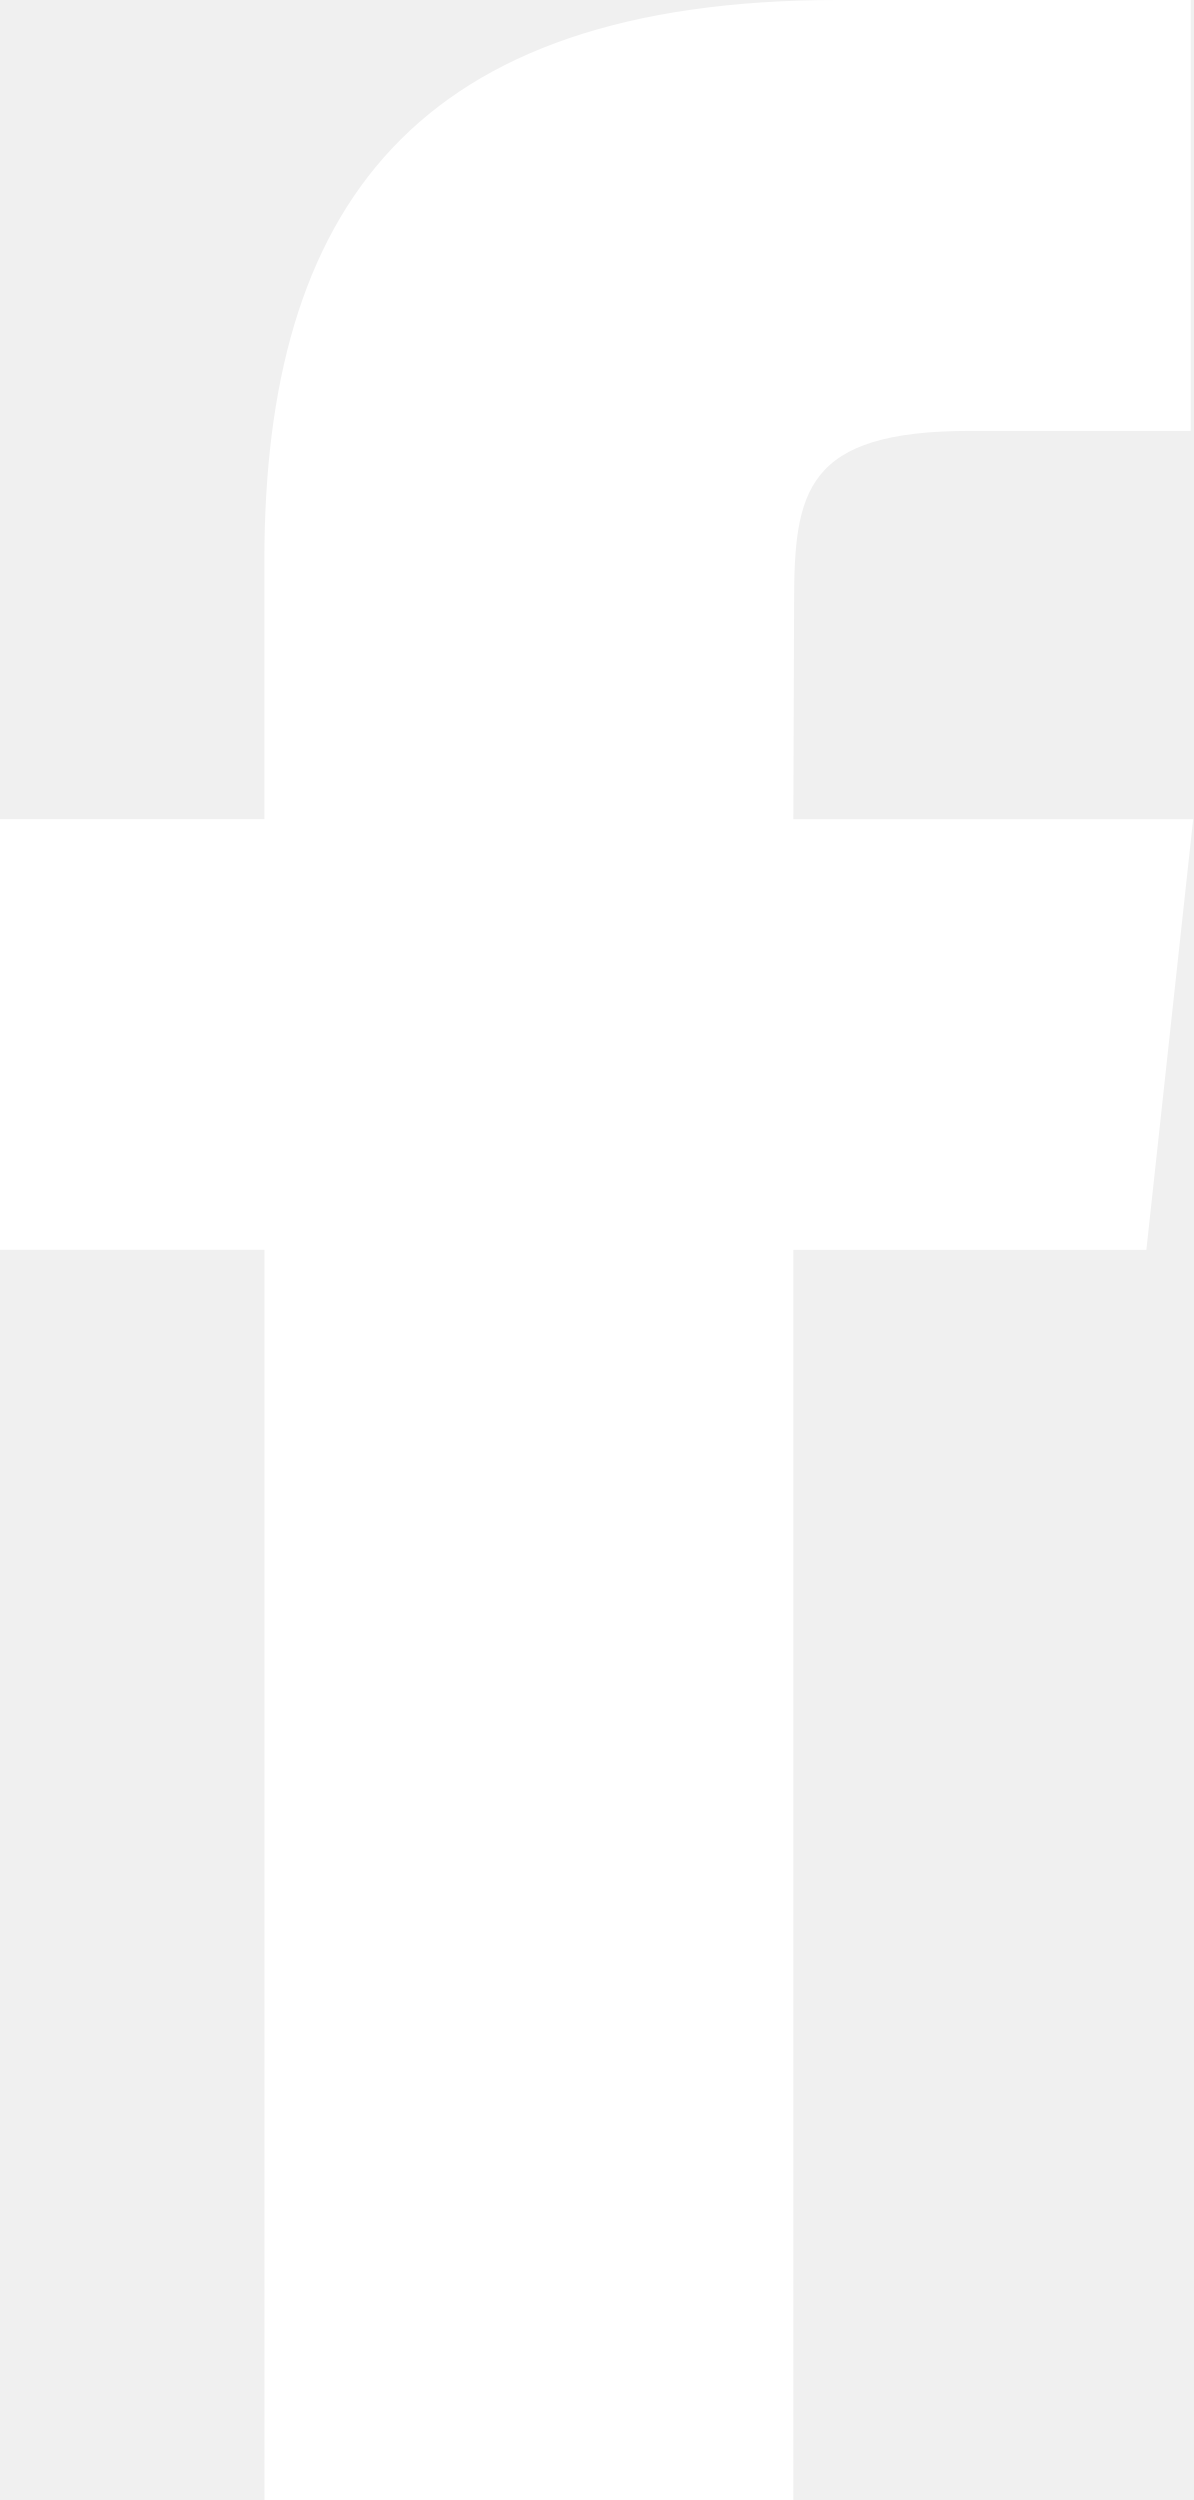
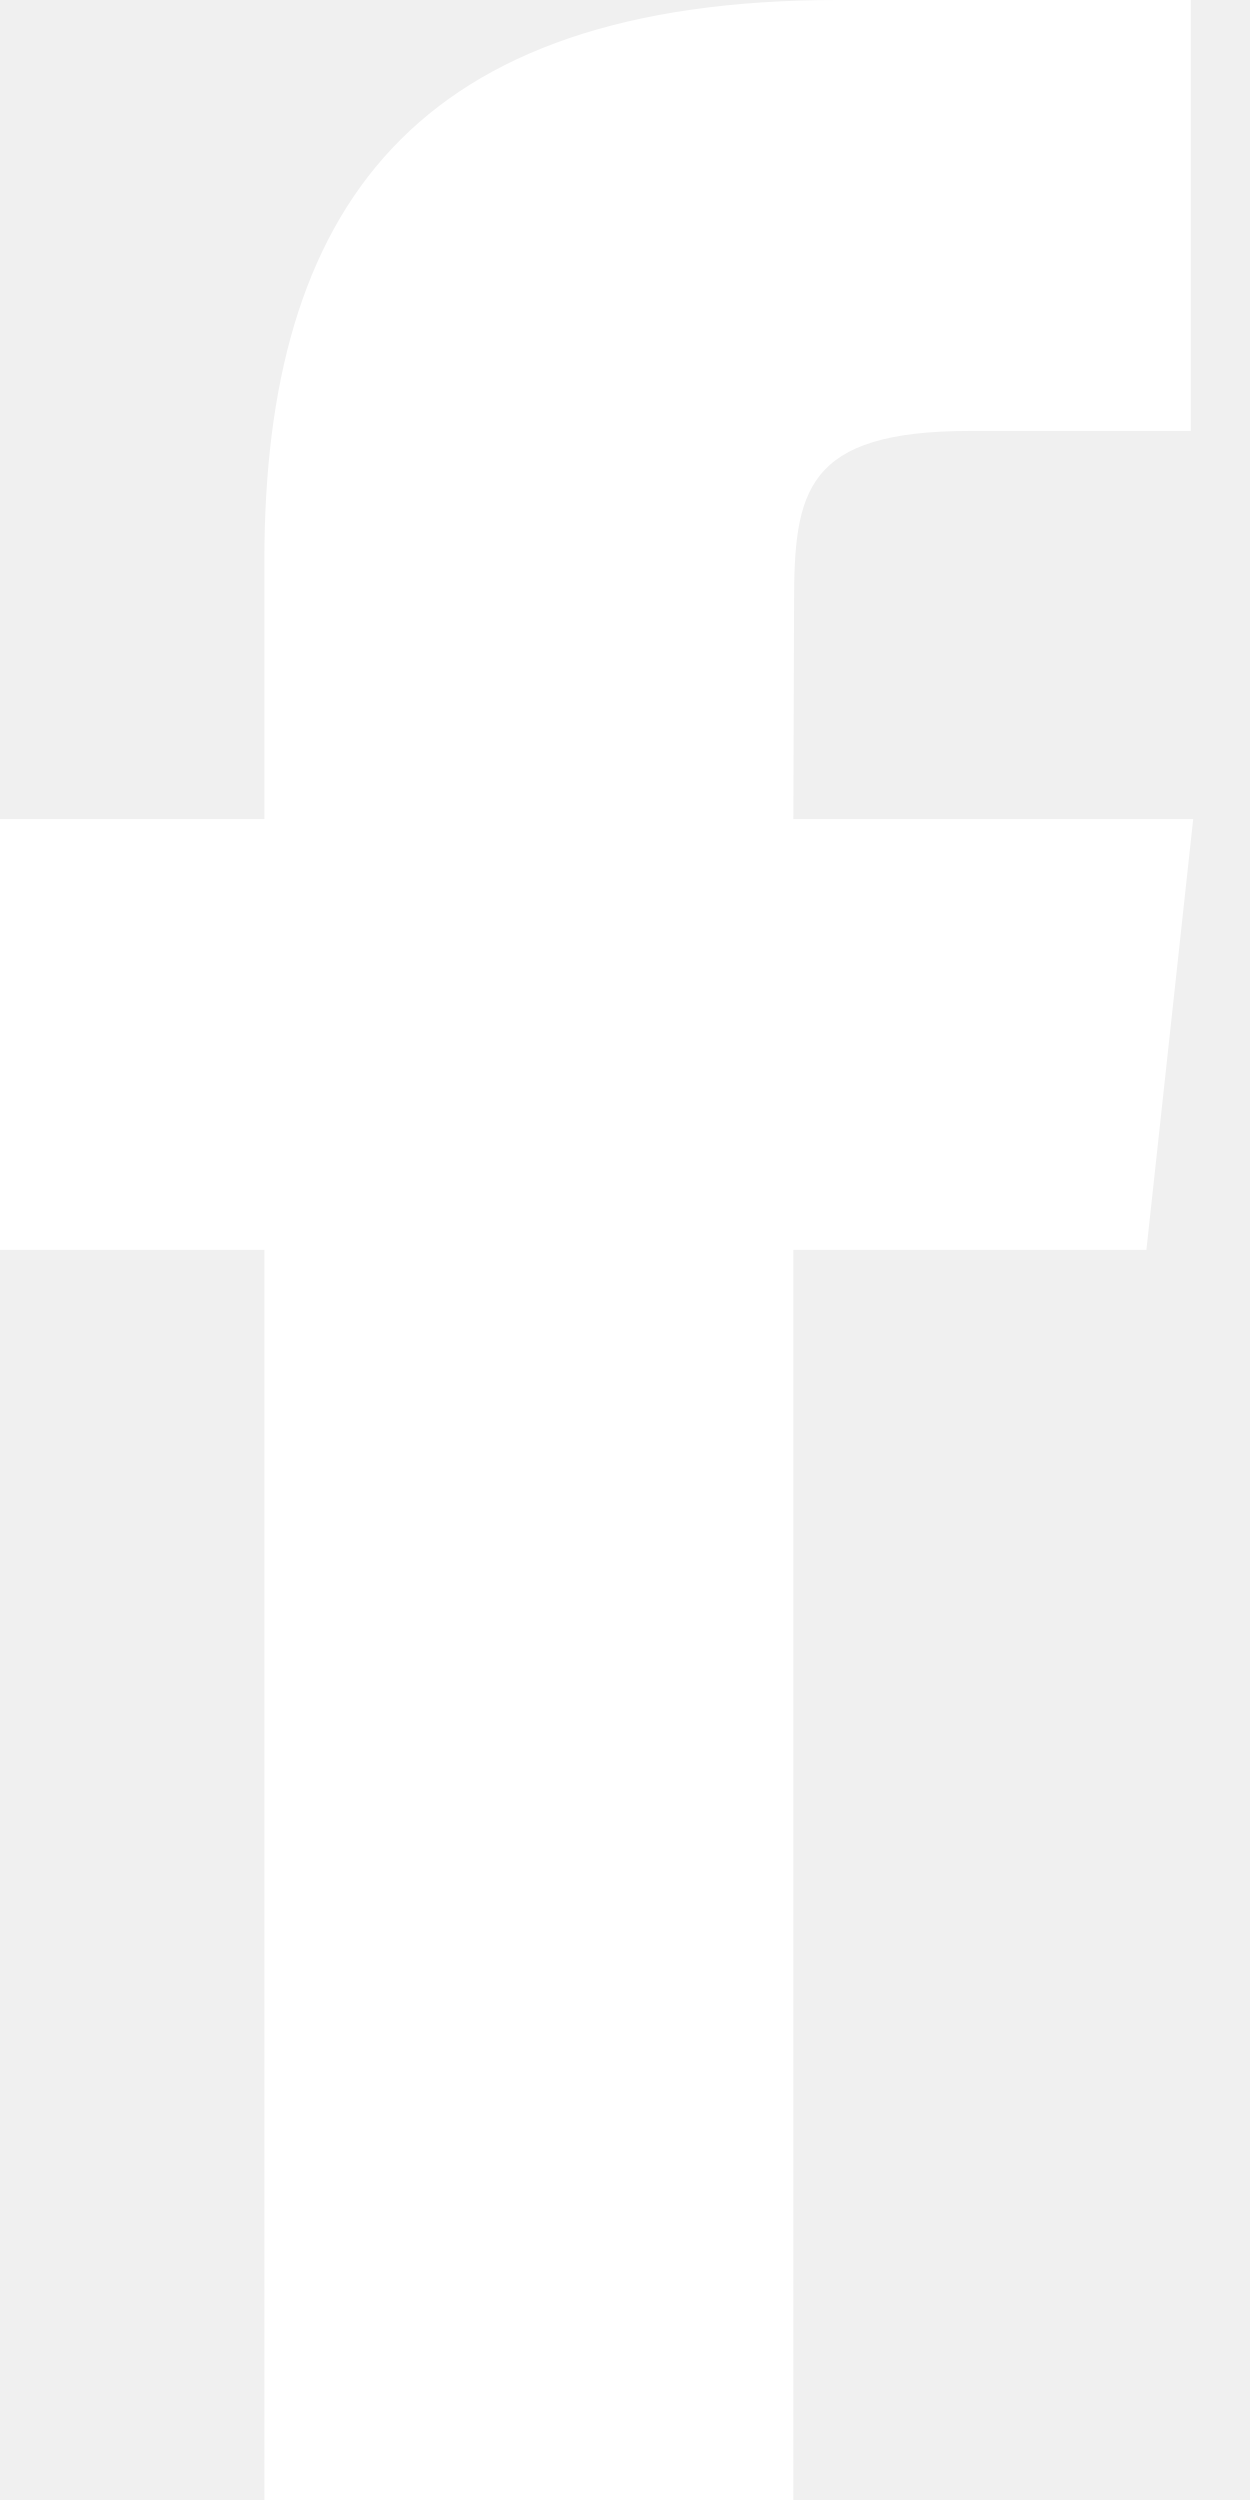
- <svg xmlns="http://www.w3.org/2000/svg" width="21" height="44">
-   <path fill="#FFF" fill-rule="evenodd" d="M13.964 44h-9.31V21.997H0v-7.58h4.653V9.863C4.653 3.68 7.28 0 14.743 0h6.214v7.584h-3.883c-2.906 0-3.098 1.06-3.098 3.037l-.013 3.797H21l-.824 7.58h-6.213V44z" />
+ <svg xmlns="http://www.w3.org/2000/svg" width="16px" height="32px" viewBox="0 0 16 32" version="1.1">
+   <defs />
+   <g id="Web-Landing-Page" stroke="none" stroke-width="1" fill="none" fill-rule="evenodd">
+     <g id="Desktop" transform="translate(-407, -1434)" fill="#FFFFFF">
+       <g id="Group" transform="translate(407, 1434)">
+         <path d="M10.156,32 L3.384,32 L3.384,15.998 L0,15.998 L0,10.484 L3.384,10.484 L3.384,7.174 C3.384,2.676 5.294,0 10.723,0 L15.242,0 L15.242,5.516 L12.417,5.516 C10.304,5.516 10.164,6.286 10.164,7.724 L10.155,10.484 L15.273,10.484 L14.674,15.998 L10.155,15.998 L10.155,32 L10.156,32 Z" id="Shape" />
+       </g>
+     </g>
+   </g>
</svg>
